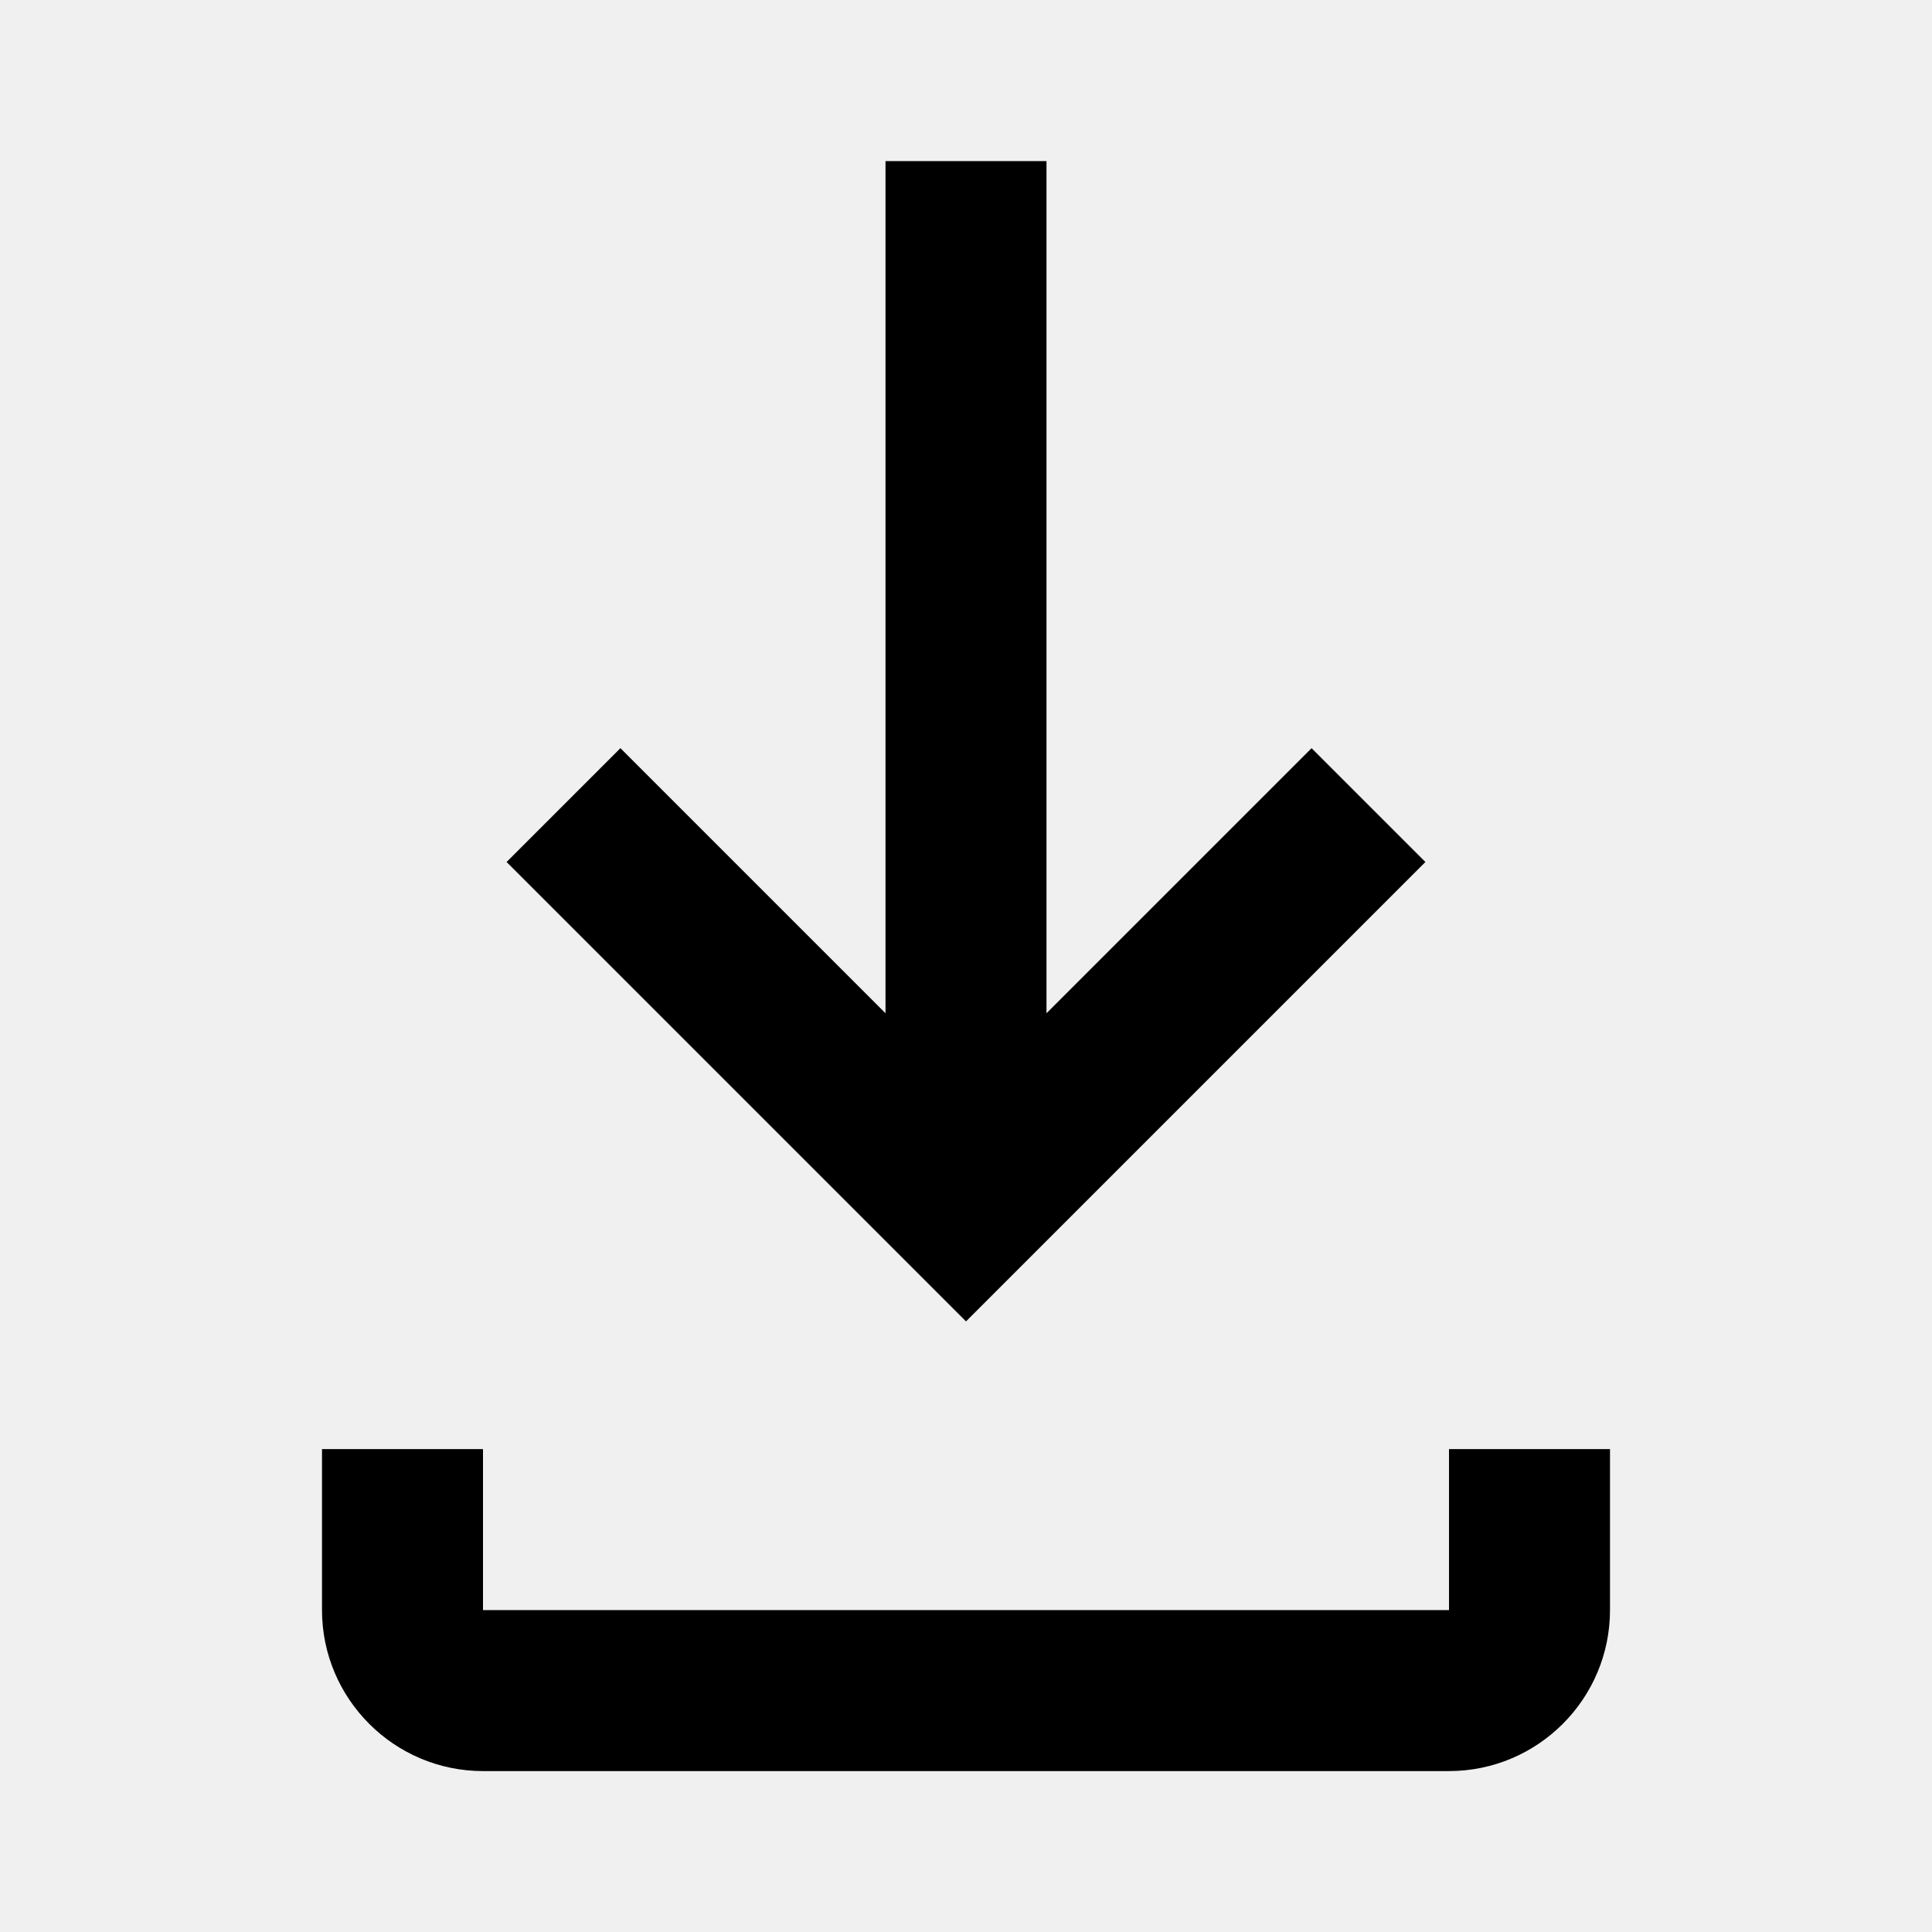
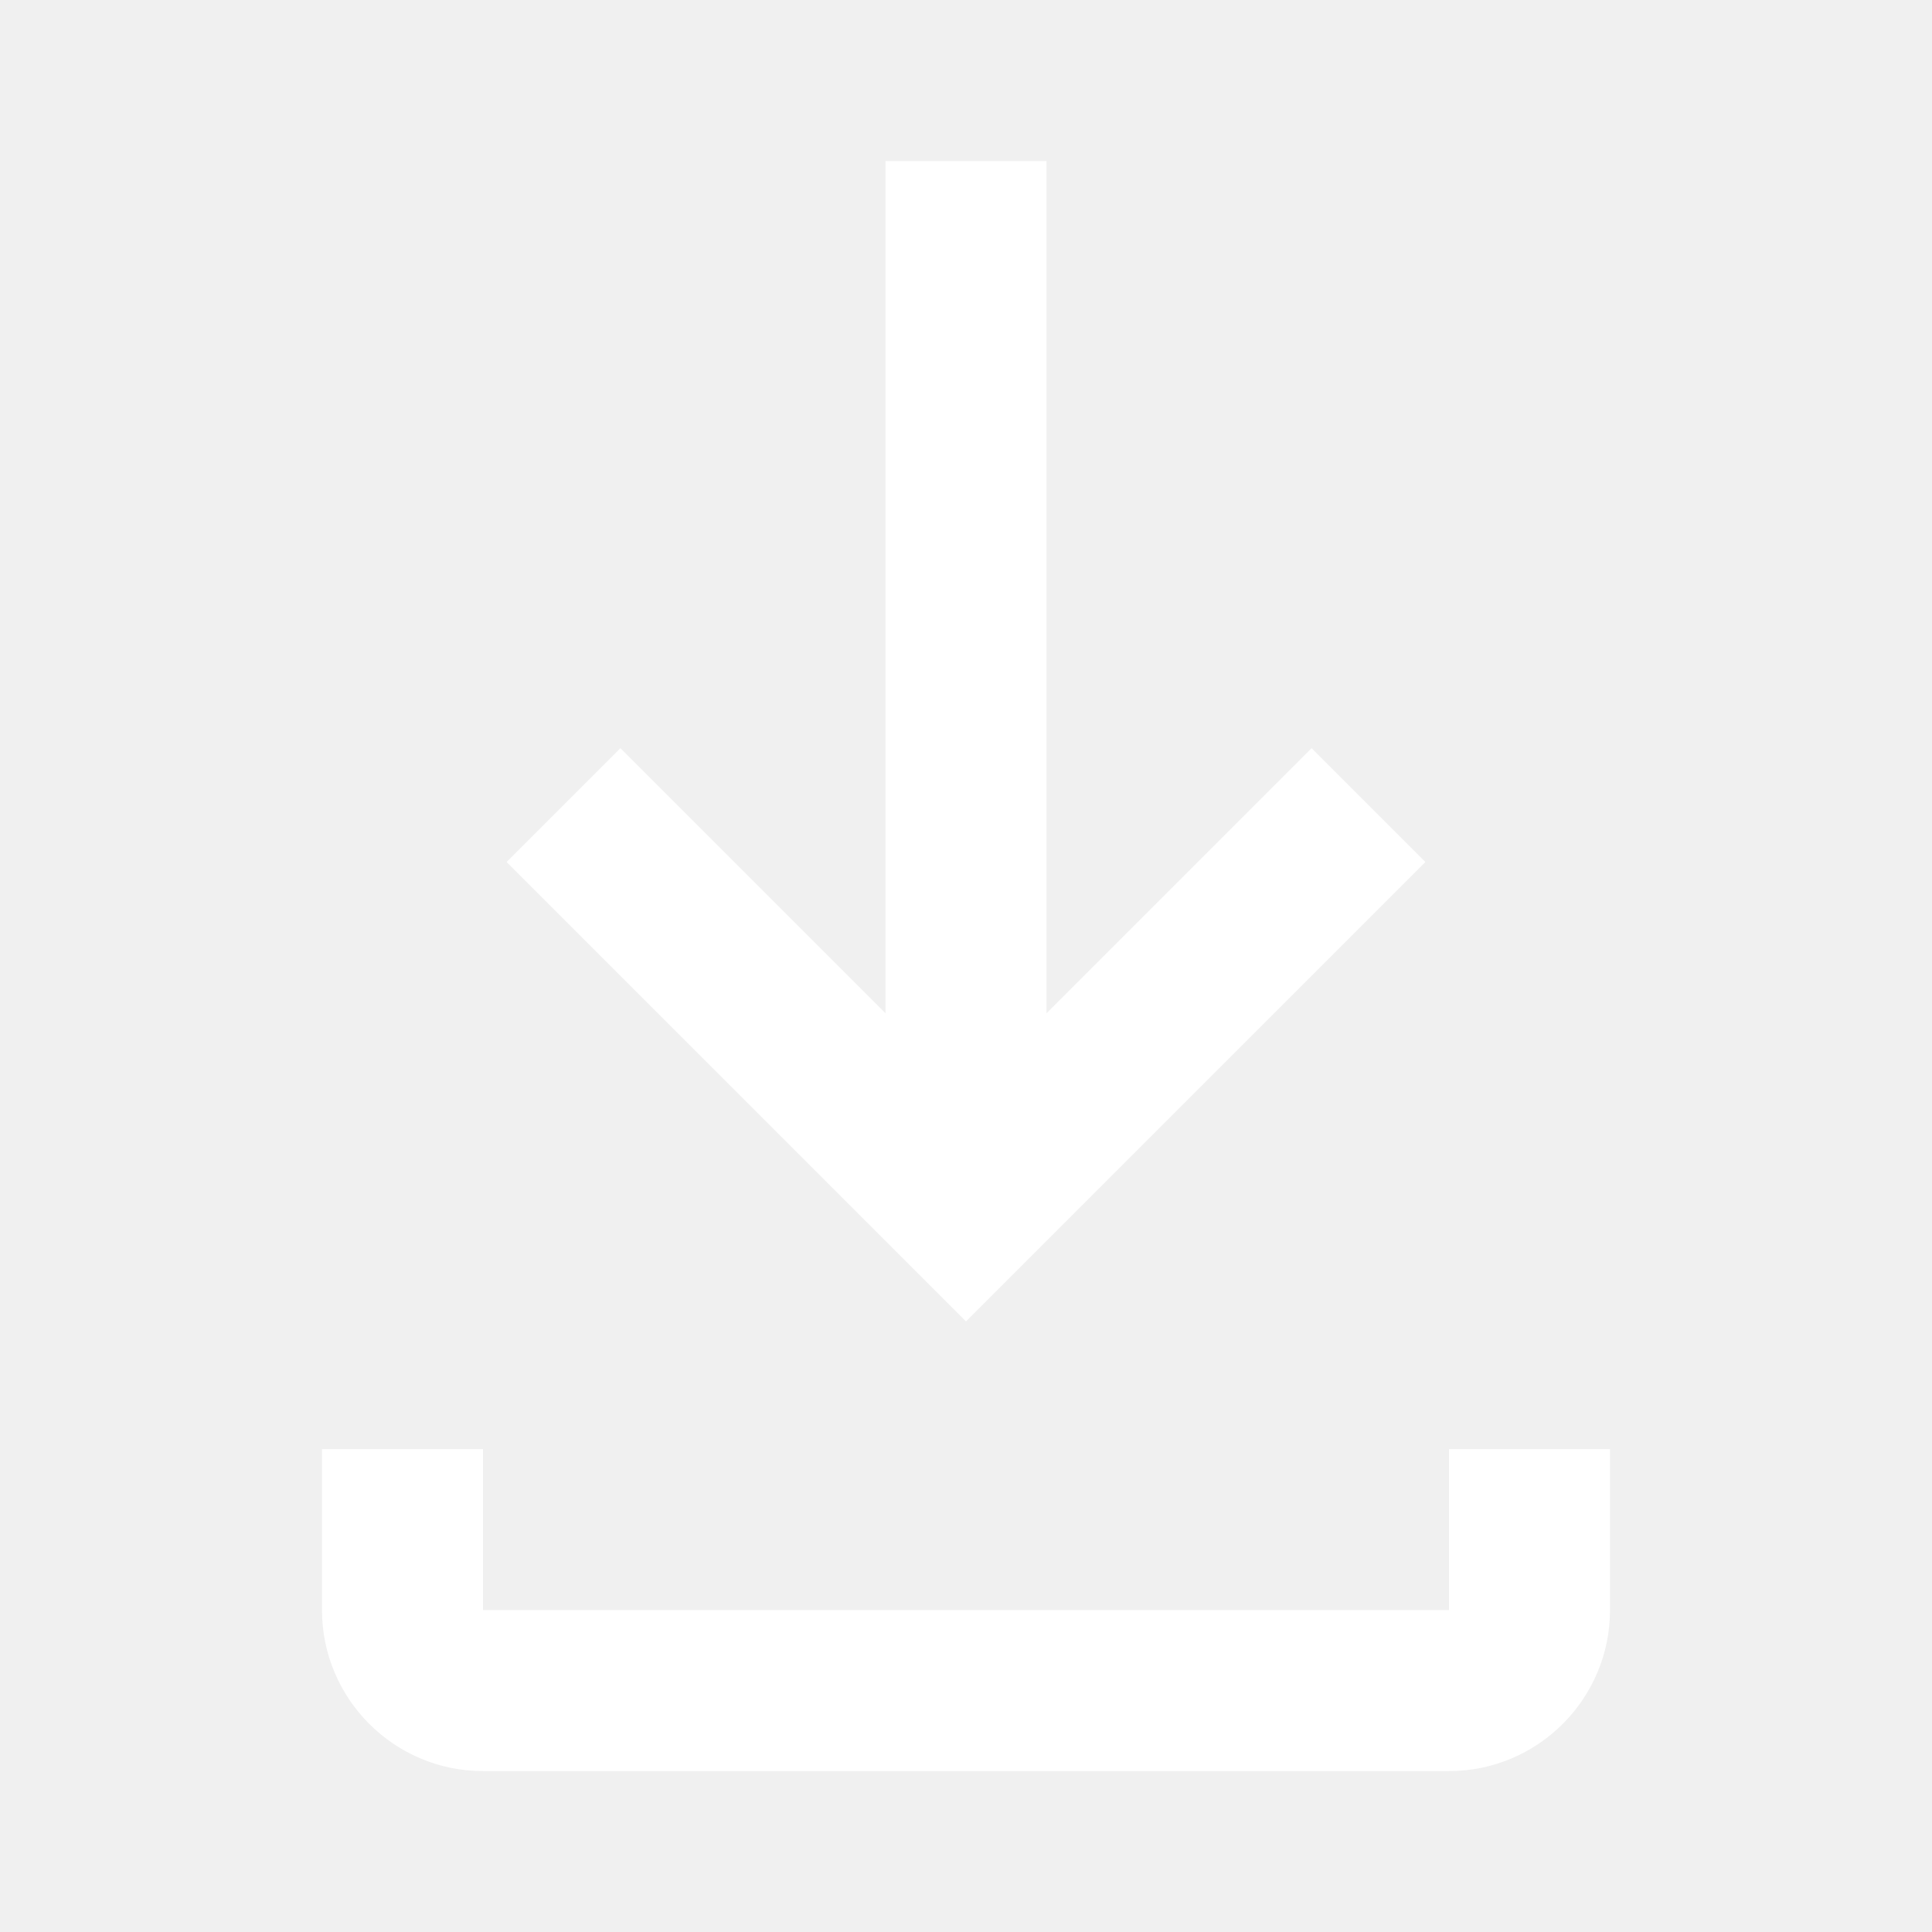
<svg xmlns="http://www.w3.org/2000/svg" width="24" height="24" viewBox="0 0 24 24" class="icon-2tQ9Jt">
-   <g fill="#000000">
-     <path d="M17.707 10.708L16.293 9.294L13 12.587V2.001H11V12.587L7.707 9.294L6.293 10.708L12 16.415L17.707 10.708Z" fill="#000000" />
-     <path d="M18 18.001V20.001H6V18.001H4V20.001C4 21.103 4.897 22.001 6 22.001H18C19.104 22.001 20 21.103 20 20.001V18.001H18Z" fill="#000000" />
+   <g fill="#fff">
+     <path d="M17.707 10.708L16.293 9.294L13 12.587V2.001H11V12.587L7.707 9.294L6.293 10.708L12 16.415L17.707 10.708Z" fill="#fff" />
+     <path d="M18 18.001V20.001H6V18.001H4V20.001C4 21.103 4.897 22.001 6 22.001H18C19.104 22.001 20 21.103 20 20.001V18.001H18Z" fill="#fff" />
  </g>
</svg>
